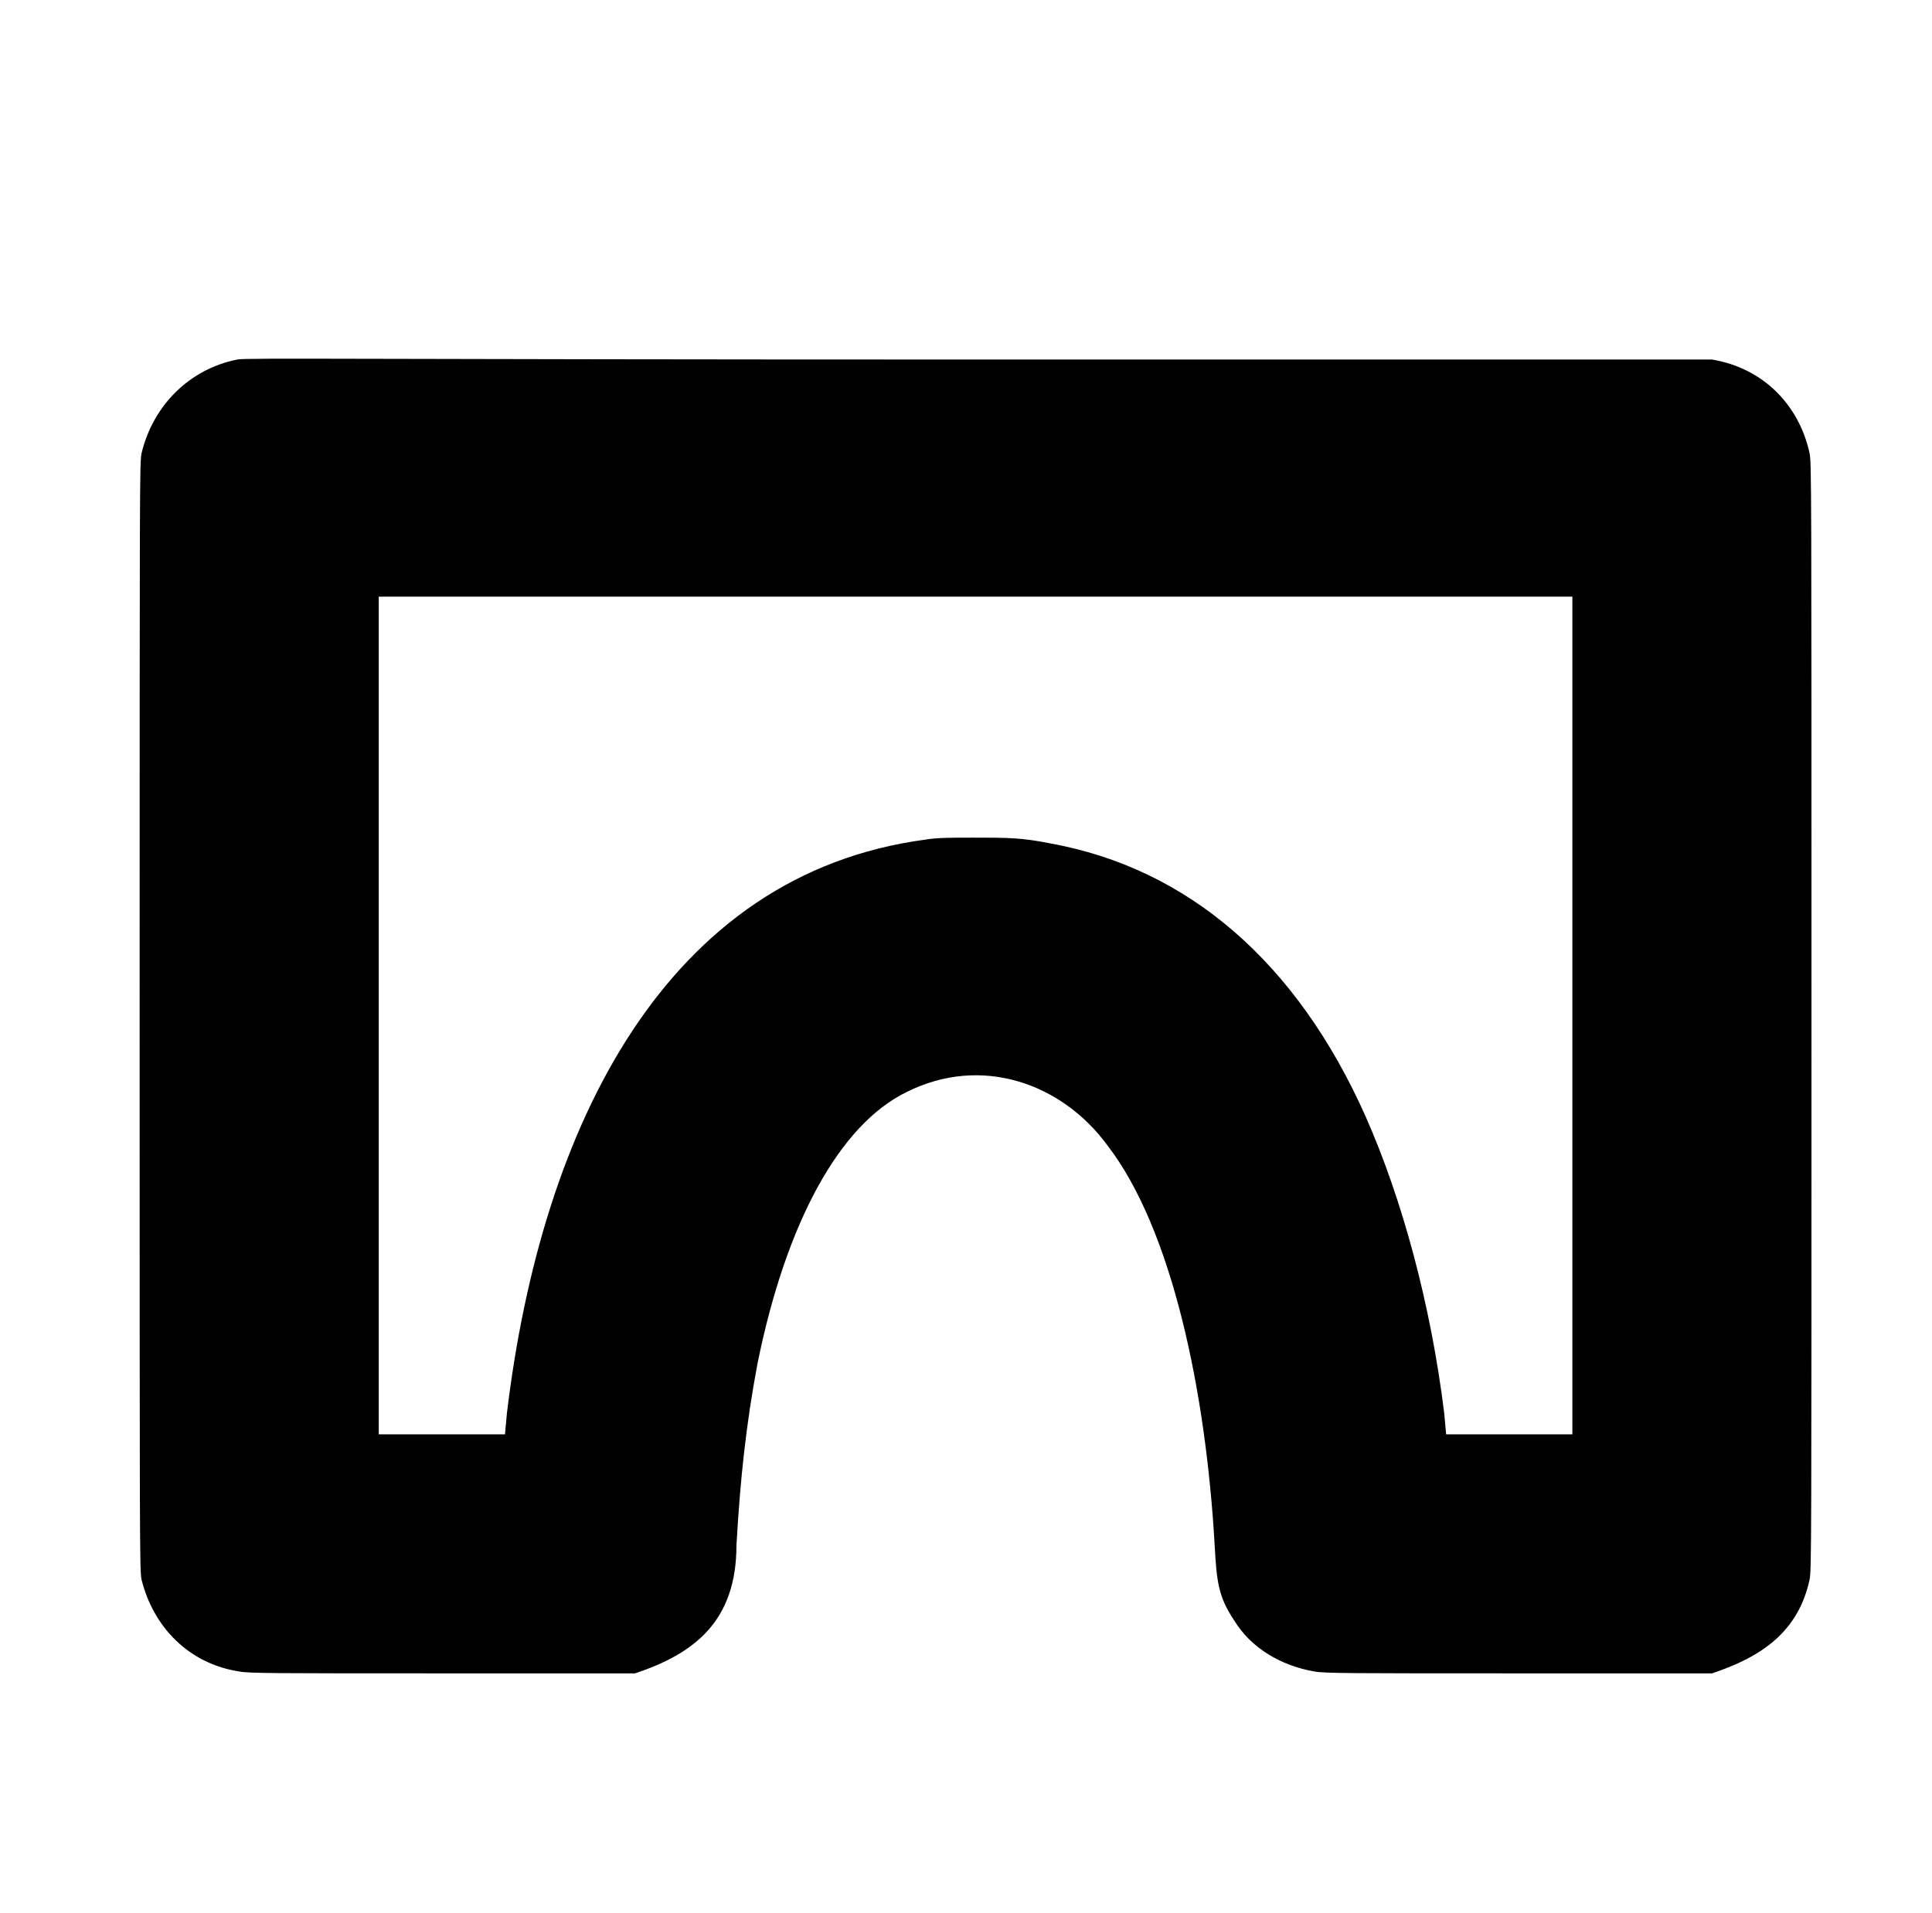
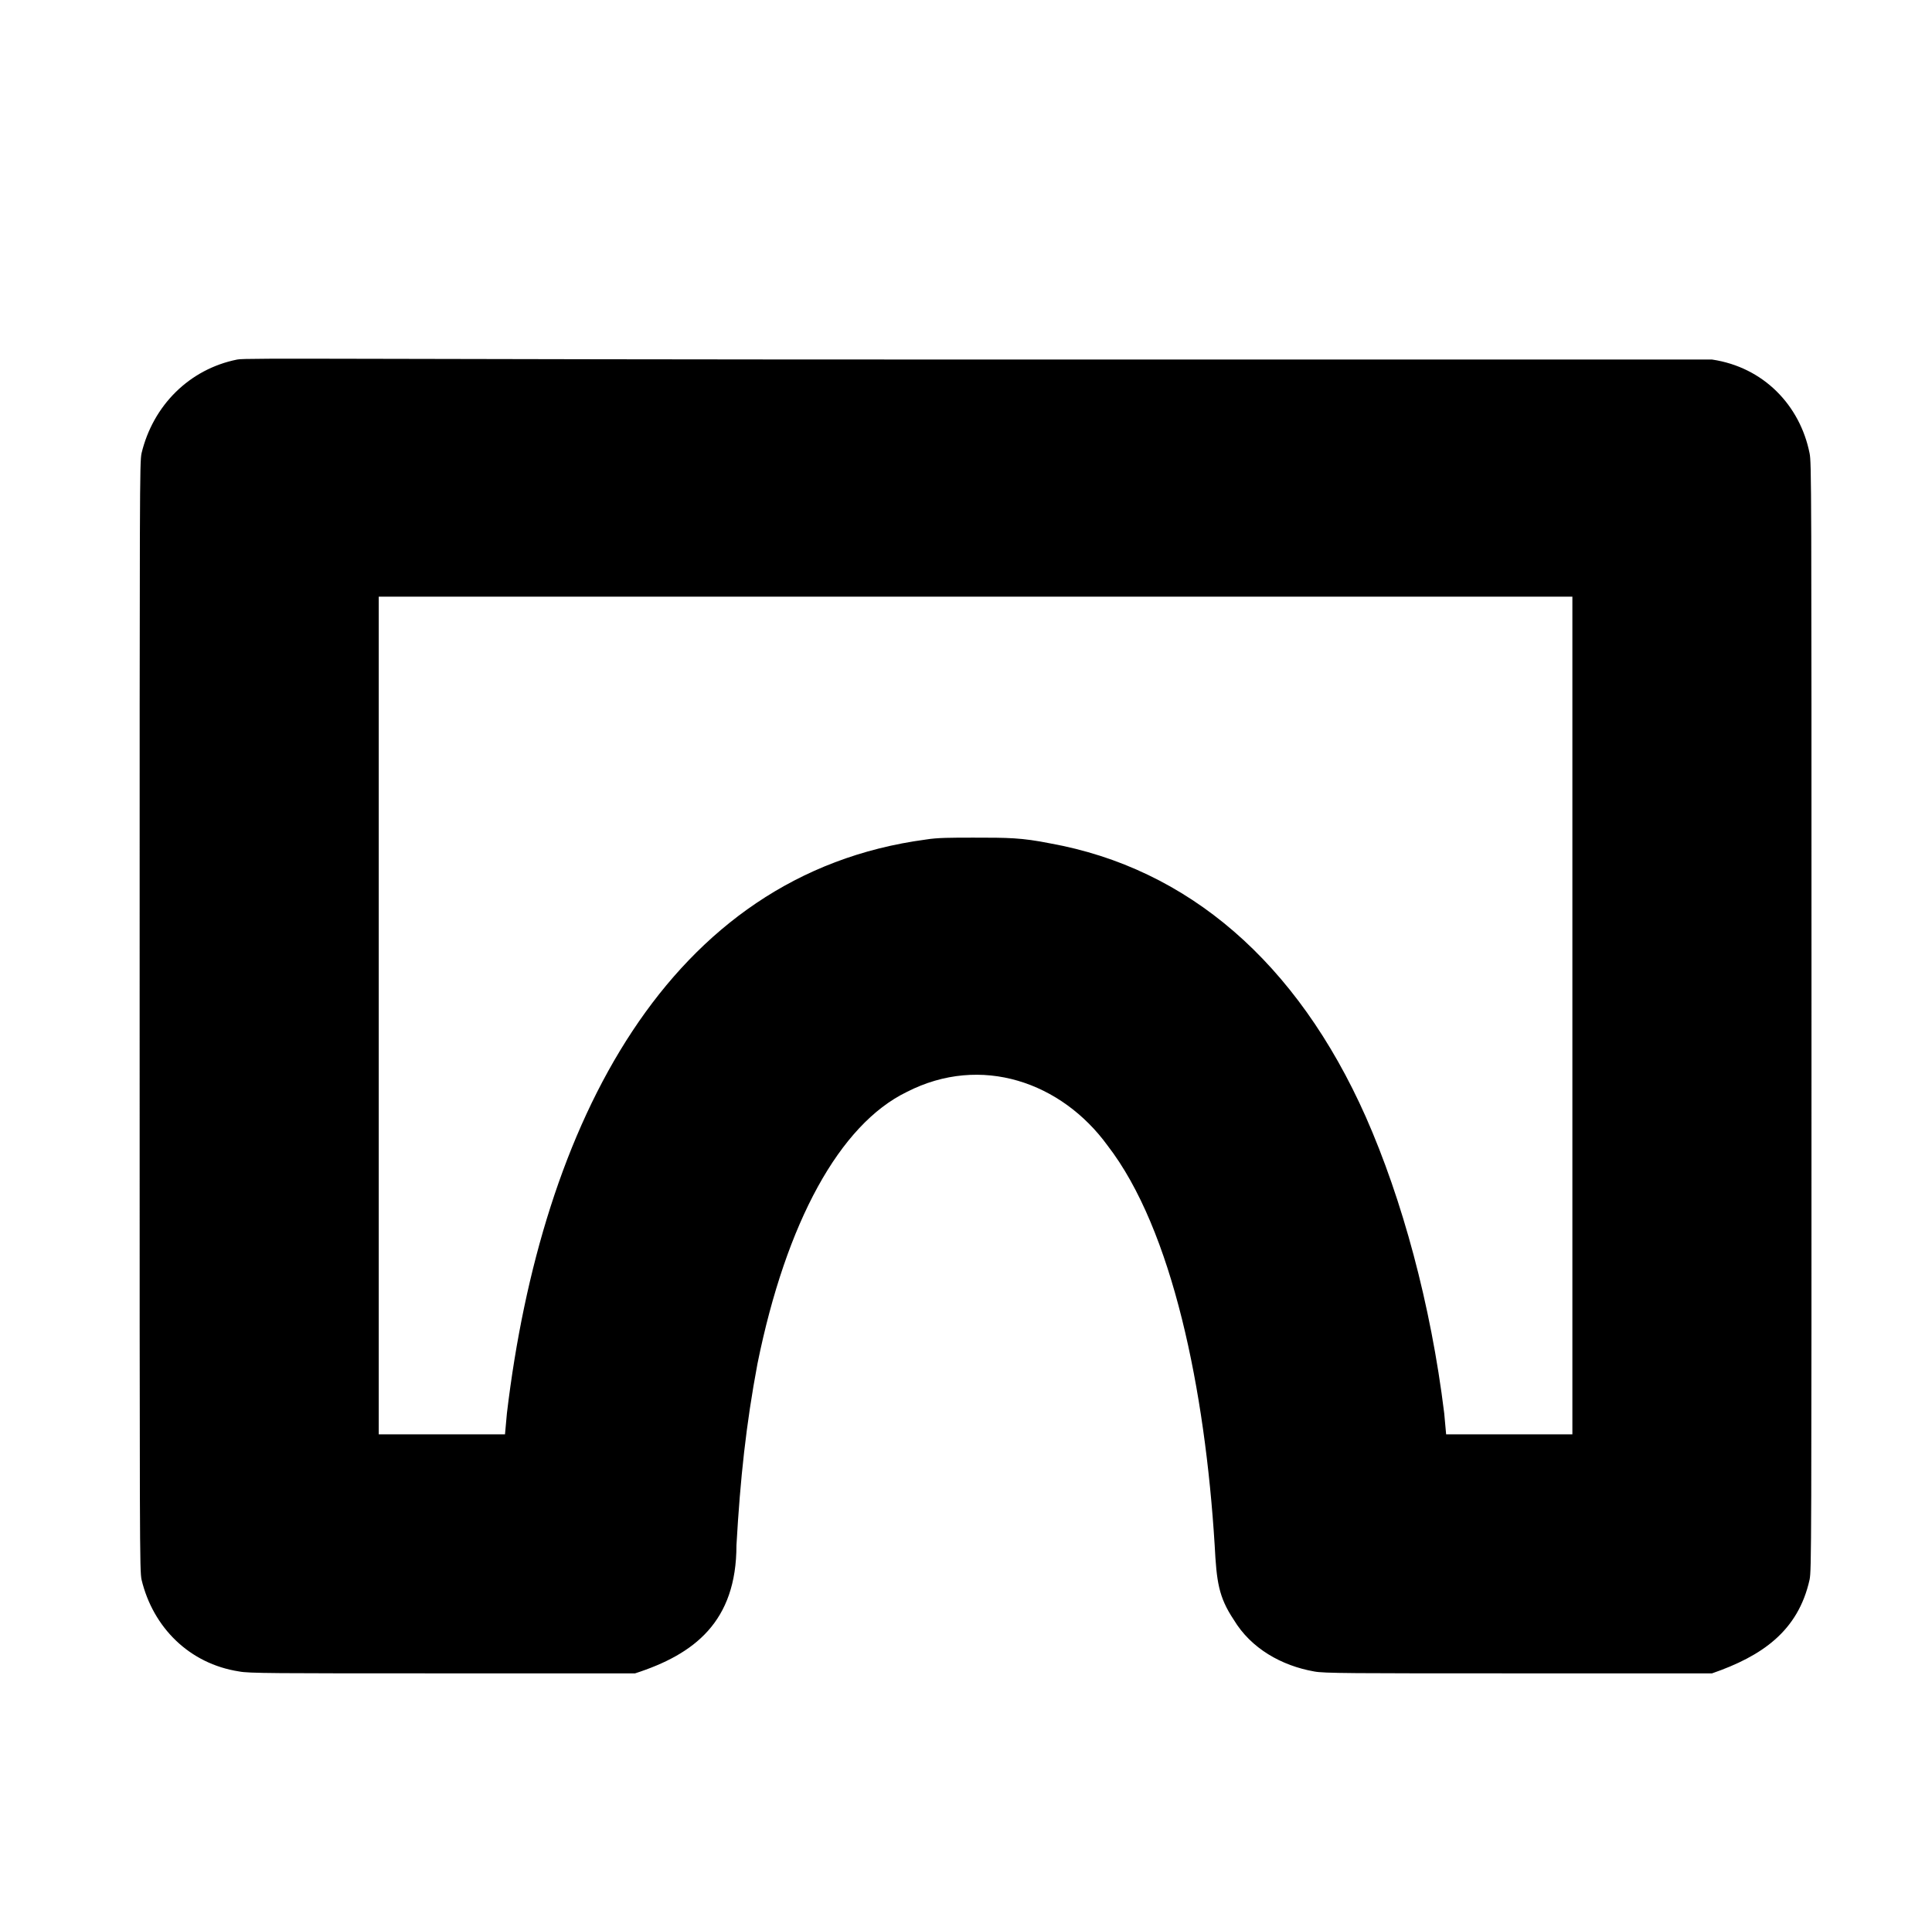
<svg xmlns="http://www.w3.org/2000/svg" version="1.1" viewBox="-10 0 1010 1000">
  <g transform="matrix(1 0 0 -1 0 800)">
-     <path fill="currentColor" d="M375 -8c0 -39.99 -22.339 -56.78 -53 -67h-101c-88 0 -101 0 -106 1c-26.177 4.027 -44.763 23.053 -51 48c-1 5 -1 15 -1 295s0 289 1 294c6 25 25 44 50 49c4 1 62 0 388 0h383c26.975 -4.496 45.552 -23.941 51 -49c1 -5 1 -14 1 -294s0 -290 -1 -295 c-5.958 -27.405 -25.198 -40.399 -51 -49h-101c-88 0 -102 0 -107 1c-17 3 -33 12 -42 27c-8 12 -9 20 -10 39c-4.612 80.71 -22.317 165.212 -56 209c-23.764 32.519 -65.811 47.595 -105 28c-35 -17 -63 -68 -78 -142c-6 -32 -9 -60 -11 -95zM188 269v-219 h66l1 11c18.12 150.998 83.59 282.078 219 300c6 1 13 1 25 1c18 0 25 0 40 -3c72 -13 129 -62 165 -143c19 -43 34 -98 41 -155l1 -11h66v438h-624v-219z" />
+     <path fill="currentColor" d="M375 -8c0 -40 -22 -57 -53 -67h-101c-88 0 -101 0 -106 1c-26 4 -45 23 -51 48c-1 5 -1 15 -1 295s0 289 1 294c6 25 25 44 50 49c4 1 62 0 388 0h383c27 -4 46 -24 51 -49c1 -5 1 -14 1 -294s0 -290 -1 -295c-6 -27 -25 -40 -51 -49h-101c-88 0 -102 0 -107 1 c-17 3 -33 12 -42 27c-8 12 -9 20 -10 39c-5 81 -22 165 -56 209c-24 33 -66 48 -105 28c-35 -17 -63 -68 -78 -142c-6 -32 -9 -60 -11 -95zM188 488v-438h66l1 11c18 151 84 282 219 300c6 1 13 1 25 1c18 0 25 0 40 -3c72 -13 129 -62 165 -143c19 -43 34 -98 41 -155 l1 -11h66v438h-624z" />
  </g>
</svg>
